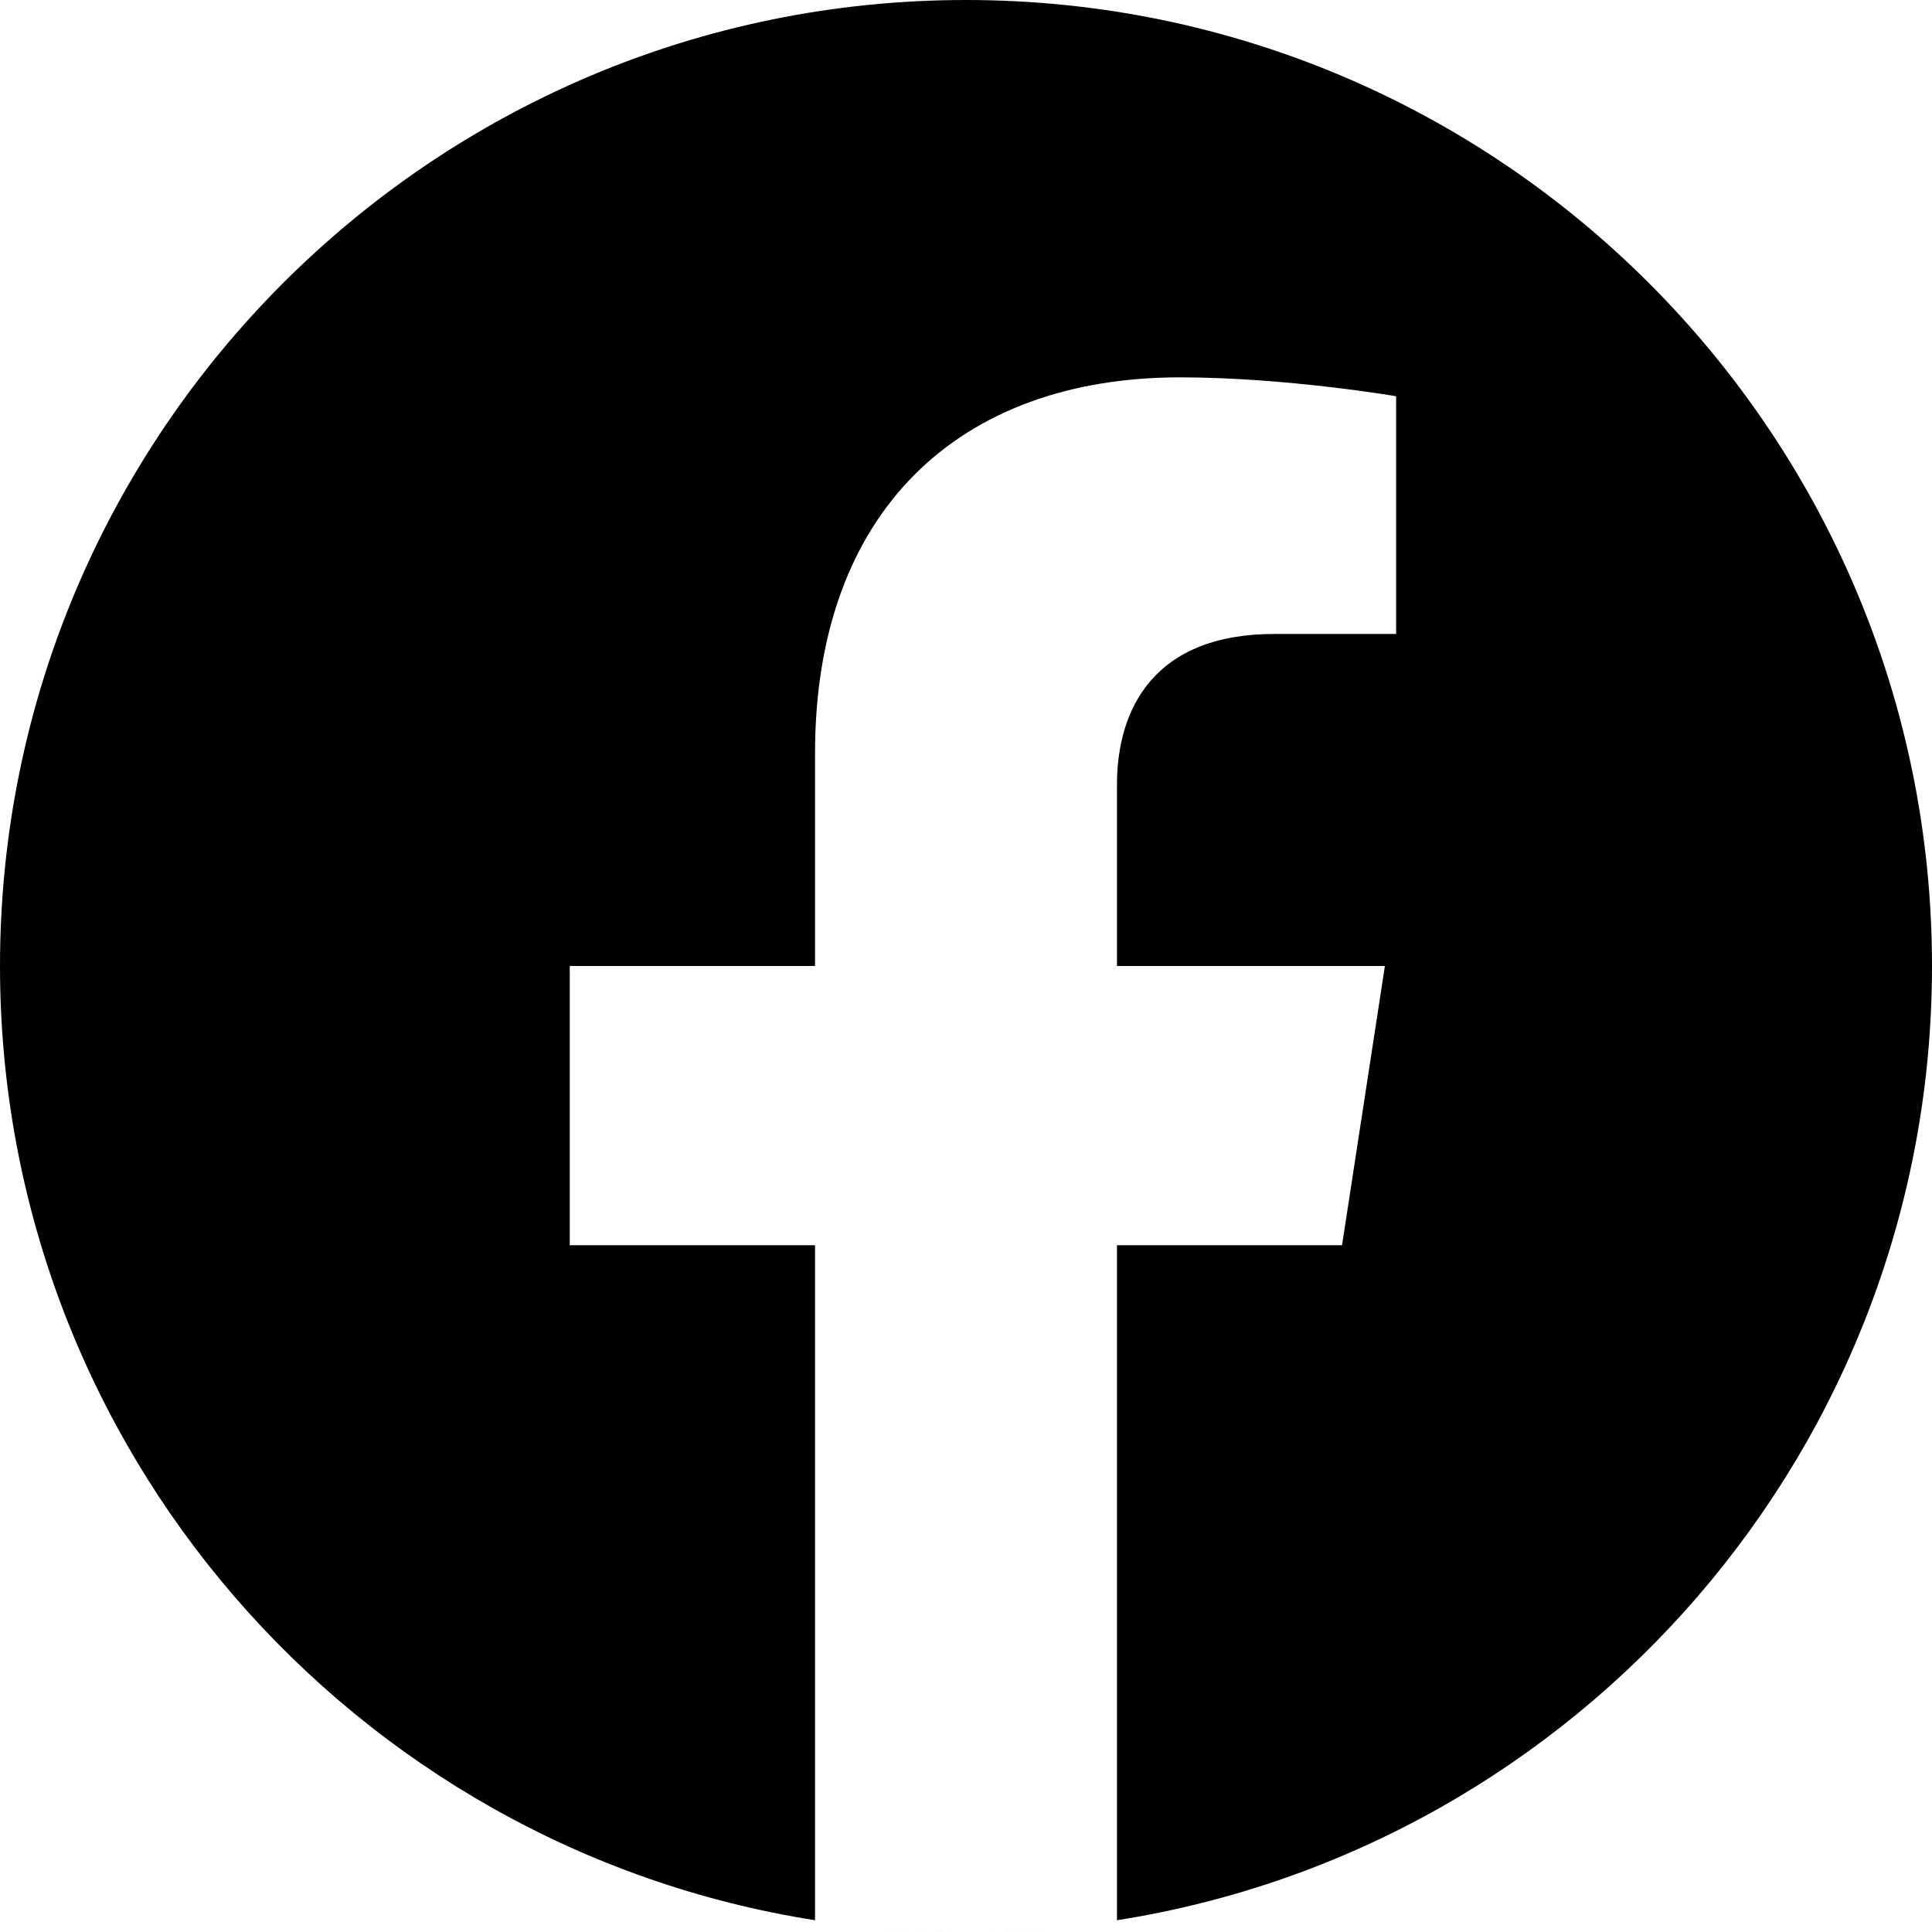
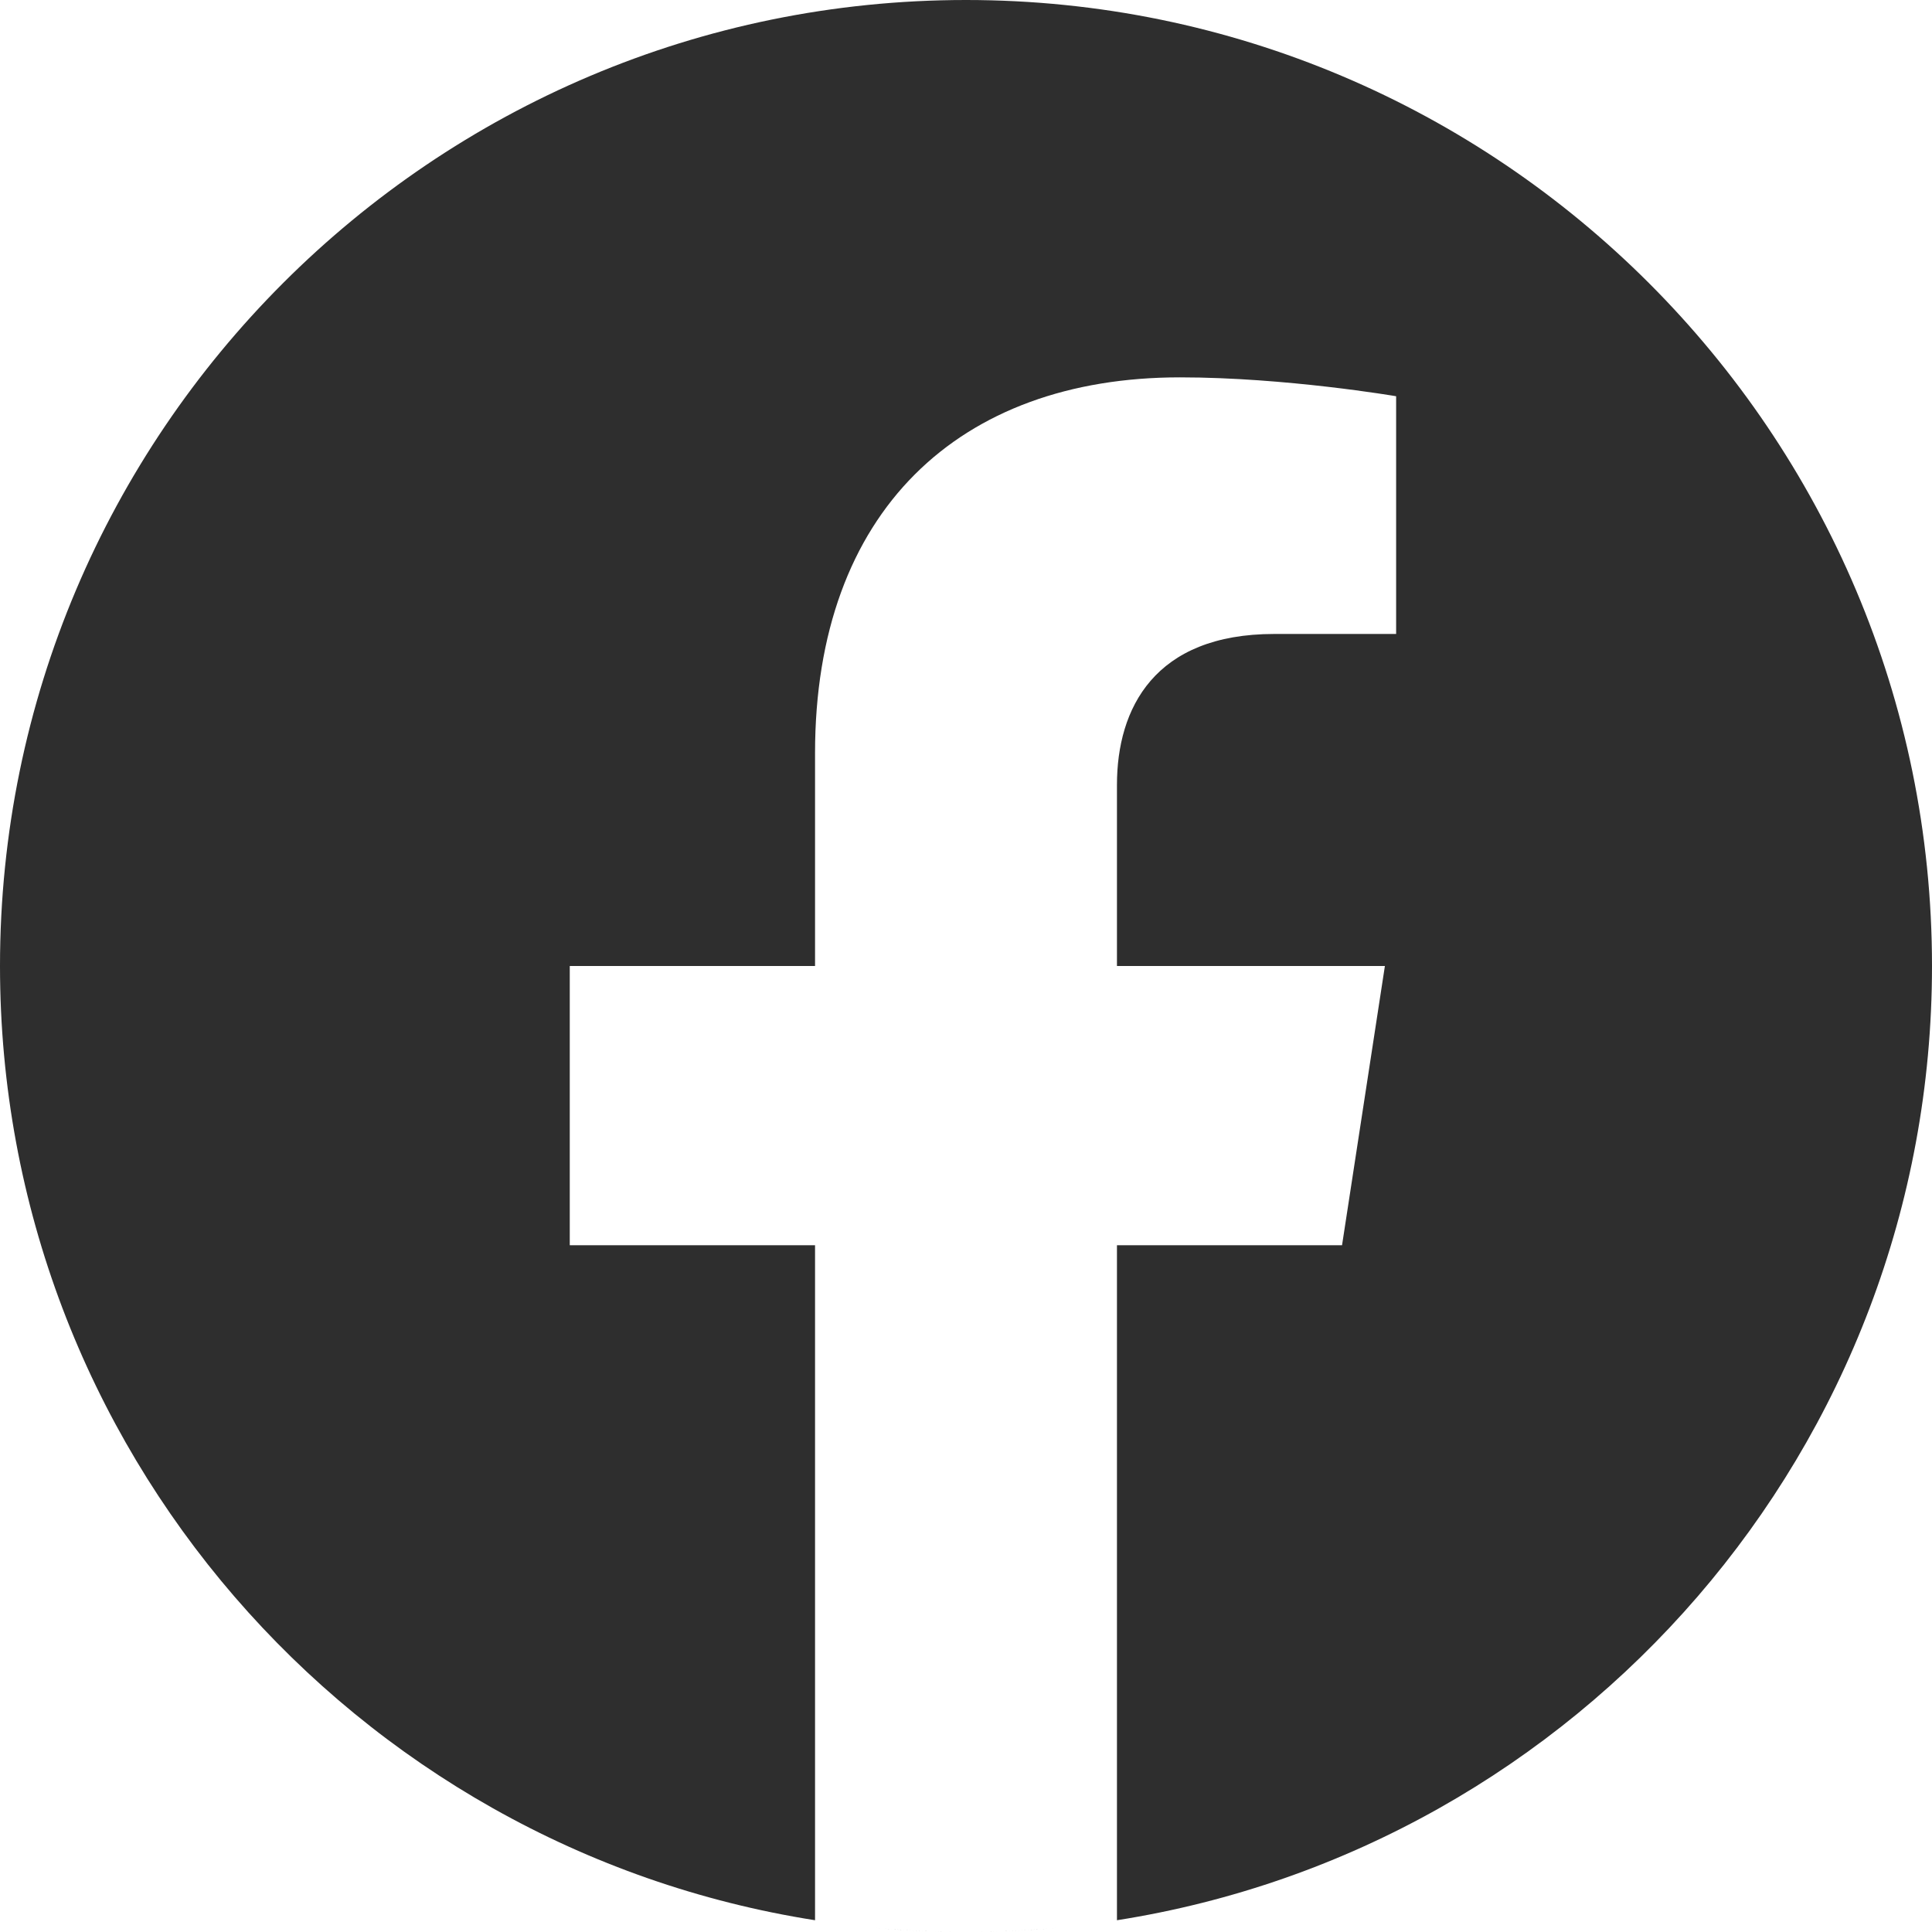
<svg xmlns="http://www.w3.org/2000/svg" width="22" height="22" viewBox="0 0 22 22" fill="none">
-   <path fill-rule="evenodd" clip-rule="evenodd" d="M10.958 22L10.968 22H10.964L10.958 22ZM11.036 22H11.032L11.042 22L11.036 22ZM10.924 22L10.935 22H10.929L10.924 22ZM11.071 22H11.065L11.076 22L11.071 22ZM10.892 22L10.899 22L10.893 22H10.892ZM11.107 22L11.101 22L11.108 22H11.107ZM11.142 21.999L11.14 21.999L11.149 21.999L11.142 21.999ZM10.851 21.999L10.86 21.999L10.858 21.999L10.851 21.999ZM11.178 21.999L11.172 21.999L11.184 21.998L11.178 21.999ZM10.816 21.998L10.828 21.999L10.822 21.999L10.816 21.998ZM11.213 21.998L11.205 21.998L11.216 21.998L11.213 21.998ZM10.784 21.998L10.795 21.998L10.787 21.998L10.784 21.998ZM10.744 21.997L10.753 21.997L10.752 21.997L10.744 21.997ZM11.248 21.997L11.247 21.997L11.256 21.997L11.248 21.997ZM10.708 21.996L10.722 21.997L10.716 21.996L10.708 21.996ZM11.284 21.996L11.278 21.997L11.292 21.996L11.284 21.996ZM11.319 21.995L11.31 21.996L11.324 21.995L11.319 21.995ZM10.676 21.995L10.69 21.996L10.681 21.995L10.676 21.995ZM10.645 21.994L10.655 21.995L10.646 21.994L10.637 21.994L10.645 21.994ZM11.354 21.994L11.345 21.995L11.355 21.994L11.363 21.994L11.354 21.994ZM11.39 21.993L11.385 21.993L11.4 21.993L11.39 21.993ZM10.6 21.993L10.615 21.993L10.61 21.993L10.6 21.993ZM10.568 21.992L10.584 21.992L10.575 21.992L10.568 21.992ZM11.425 21.992L11.416 21.992L11.432 21.992L11.425 21.992ZM10.537 21.99L10.552 21.991L10.54 21.991L10.537 21.99ZM11.46 21.991L11.448 21.991L11.463 21.99L11.46 21.991ZM10.492 21.988L10.509 21.989L10.505 21.989L10.492 21.988ZM11.495 21.989L11.491 21.989L11.508 21.988L11.495 21.989ZM10.46 21.987L10.477 21.988L10.47 21.987L10.46 21.987ZM11.53 21.987L11.523 21.988L11.54 21.987L11.53 21.987ZM10.429 21.985L10.446 21.986L10.434 21.986L10.429 21.985ZM11.566 21.986L11.554 21.986L11.571 21.985L11.566 21.986ZM11.601 21.984L11.585 21.985L11.599 21.984L11.615 21.983L11.601 21.984ZM10.401 21.984L10.415 21.985L10.399 21.984L10.385 21.983L10.401 21.984ZM11.636 21.982L11.629 21.982L11.646 21.981L11.636 21.982ZM10.354 21.981L10.371 21.982L10.364 21.982L10.354 21.981ZM10.322 21.979L10.34 21.98L10.329 21.98L10.322 21.979ZM11.671 21.98L11.66 21.98L11.678 21.979L11.671 21.98ZM10.293 21.978L10.309 21.979L10.294 21.978L10.279 21.977L10.293 21.978ZM11.706 21.978L11.691 21.979L11.707 21.978L11.721 21.977L11.706 21.978ZM11.741 21.975L11.736 21.976L11.752 21.975L11.741 21.975ZM10.248 21.975L10.264 21.976L10.259 21.975L10.248 21.975ZM10.217 21.973L10.233 21.974L10.224 21.973L10.217 21.973ZM11.776 21.973L11.767 21.974L11.783 21.973L11.776 21.973ZM10.186 21.97L10.201 21.971L10.189 21.971L10.186 21.97ZM11.811 21.971L11.799 21.971L11.814 21.97L11.811 21.971ZM10.144 21.967L10.157 21.968L10.154 21.968L10.144 21.967ZM11.846 21.968L11.843 21.968L11.856 21.967L11.846 21.968ZM11.881 21.965L11.874 21.966L11.888 21.965L11.881 21.965ZM10.112 21.965L10.126 21.966L10.119 21.965L10.112 21.965ZM10.081 21.962L10.092 21.963L10.084 21.962L10.081 21.962ZM11.916 21.962L11.908 21.963L11.919 21.962L11.916 21.962ZM10.047 21.959L10.05 21.959L10.05 21.959L10.047 21.959ZM11.95 21.959L11.95 21.959L11.953 21.959L11.95 21.959ZM11.985 21.956L11.982 21.957L11.99 21.956L11.985 21.956ZM10.01 21.956L10.018 21.957L10.015 21.956L10.01 21.956ZM9.978 21.953L9.984 21.954L9.98 21.953L9.978 21.953ZM12.02 21.953L12.016 21.954L12.022 21.953L12.02 21.953ZM9.281 21.866C4.025 21.04 0 16.486 0 11C0 4.929 4.929 0 11 0C17.071 0 22 4.929 22 11C22 16.486 17.975 21.04 12.719 21.866V14.18H15.282L15.77 11H12.719V8.937C12.719 8.067 13.145 7.219 14.511 7.219H15.898V4.512C15.898 4.512 14.64 4.297 13.436 4.297C10.924 4.297 9.281 5.82 9.281 8.577V11H6.488V14.18H9.281V21.866Z" fill="black" />
+   <path fill-rule="evenodd" clip-rule="evenodd" d="M10.958 22L10.968 22H10.964L10.958 22ZM11.036 22H11.032L11.042 22L11.036 22ZM10.924 22L10.935 22H10.929L10.924 22ZM11.071 22H11.065L11.076 22L11.071 22ZM10.892 22L10.899 22L10.893 22H10.892ZM11.107 22L11.101 22L11.108 22H11.107ZM11.142 21.999L11.14 21.999L11.149 21.999L11.142 21.999ZM10.851 21.999L10.86 21.999L10.858 21.999L10.851 21.999ZM11.178 21.999L11.172 21.999L11.184 21.998L11.178 21.999ZM10.816 21.998L10.828 21.999L10.822 21.999L10.816 21.998ZM11.213 21.998L11.205 21.998L11.216 21.998L11.213 21.998ZM10.784 21.998L10.795 21.998L10.787 21.998L10.784 21.998ZM10.744 21.997L10.753 21.997L10.752 21.997L10.744 21.997ZM11.248 21.997L11.247 21.997L11.256 21.997L11.248 21.997ZM10.708 21.996L10.722 21.997L10.716 21.996L10.708 21.996ZM11.284 21.996L11.278 21.997L11.292 21.996L11.284 21.996ZM11.319 21.995L11.31 21.996L11.324 21.995L11.319 21.995ZM10.676 21.995L10.69 21.996L10.681 21.995L10.676 21.995ZM10.645 21.994L10.655 21.995L10.646 21.994L10.637 21.994L10.645 21.994ZM11.354 21.994L11.345 21.995L11.355 21.994L11.363 21.994L11.354 21.994ZM11.39 21.993L11.385 21.993L11.4 21.993L11.39 21.993ZM10.6 21.993L10.615 21.993L10.61 21.993L10.6 21.993ZM10.568 21.992L10.584 21.992L10.575 21.992L10.568 21.992ZM11.425 21.992L11.416 21.992L11.432 21.992L11.425 21.992ZM10.537 21.99L10.552 21.991L10.54 21.991L10.537 21.99ZM11.46 21.991L11.448 21.991L11.463 21.99L11.46 21.991ZM10.492 21.988L10.509 21.989L10.505 21.989L10.492 21.988ZM11.495 21.989L11.491 21.989L11.508 21.988L11.495 21.989ZM10.46 21.987L10.477 21.988L10.47 21.987L10.46 21.987ZM11.53 21.987L11.523 21.988L11.54 21.987L11.53 21.987ZM10.429 21.985L10.446 21.986L10.434 21.986L10.429 21.985ZM11.566 21.986L11.554 21.986L11.571 21.985L11.566 21.986ZM11.601 21.984L11.585 21.985L11.599 21.984L11.615 21.983L11.601 21.984ZM10.401 21.984L10.415 21.985L10.399 21.984L10.385 21.983L10.401 21.984ZM11.636 21.982L11.629 21.982L11.646 21.981L11.636 21.982ZM10.354 21.981L10.371 21.982L10.364 21.982L10.354 21.981ZM10.322 21.979L10.34 21.98L10.329 21.98L10.322 21.979ZM11.671 21.98L11.66 21.98L11.678 21.979L11.671 21.98ZM10.293 21.978L10.309 21.979L10.294 21.978L10.279 21.977L10.293 21.978ZM11.706 21.978L11.691 21.979L11.707 21.978L11.721 21.977L11.706 21.978ZM11.741 21.975L11.736 21.976L11.752 21.975L11.741 21.975ZM10.248 21.975L10.264 21.976L10.259 21.975L10.248 21.975ZM10.217 21.973L10.233 21.974L10.224 21.973L10.217 21.973ZM11.776 21.973L11.767 21.974L11.783 21.973L11.776 21.973ZM10.186 21.97L10.201 21.971L10.189 21.971L10.186 21.97ZM11.811 21.971L11.799 21.971L11.814 21.97L11.811 21.971ZM10.144 21.967L10.157 21.968L10.154 21.968L10.144 21.967ZM11.846 21.968L11.843 21.968L11.856 21.967L11.846 21.968ZM11.881 21.965L11.874 21.966L11.888 21.965L11.881 21.965ZM10.112 21.965L10.126 21.966L10.119 21.965L10.112 21.965ZM10.081 21.962L10.092 21.963L10.084 21.962L10.081 21.962ZM11.916 21.962L11.908 21.963L11.919 21.962L11.916 21.962ZM10.047 21.959L10.05 21.959L10.05 21.959L10.047 21.959ZM11.95 21.959L11.95 21.959L11.953 21.959L11.95 21.959ZM11.985 21.956L11.982 21.957L11.99 21.956L11.985 21.956ZM10.01 21.956L10.018 21.957L10.015 21.956L10.01 21.956ZM9.978 21.953L9.984 21.954L9.98 21.953L9.978 21.953ZM12.02 21.953L12.016 21.954L12.022 21.953L12.02 21.953ZM9.281 21.866C4.025 21.04 0 16.486 0 11C0 4.929 4.929 0 11 0C17.071 0 22 4.929 22 11C22 16.486 17.975 21.04 12.719 21.866V14.18H15.282L15.77 11H12.719V8.937C12.719 8.067 13.145 7.219 14.511 7.219H15.898V4.512C15.898 4.512 14.64 4.297 13.436 4.297C10.924 4.297 9.281 5.82 9.281 8.577V11H6.488V14.18H9.281V21.866Z" fill="#2E2E2E" />
</svg>
